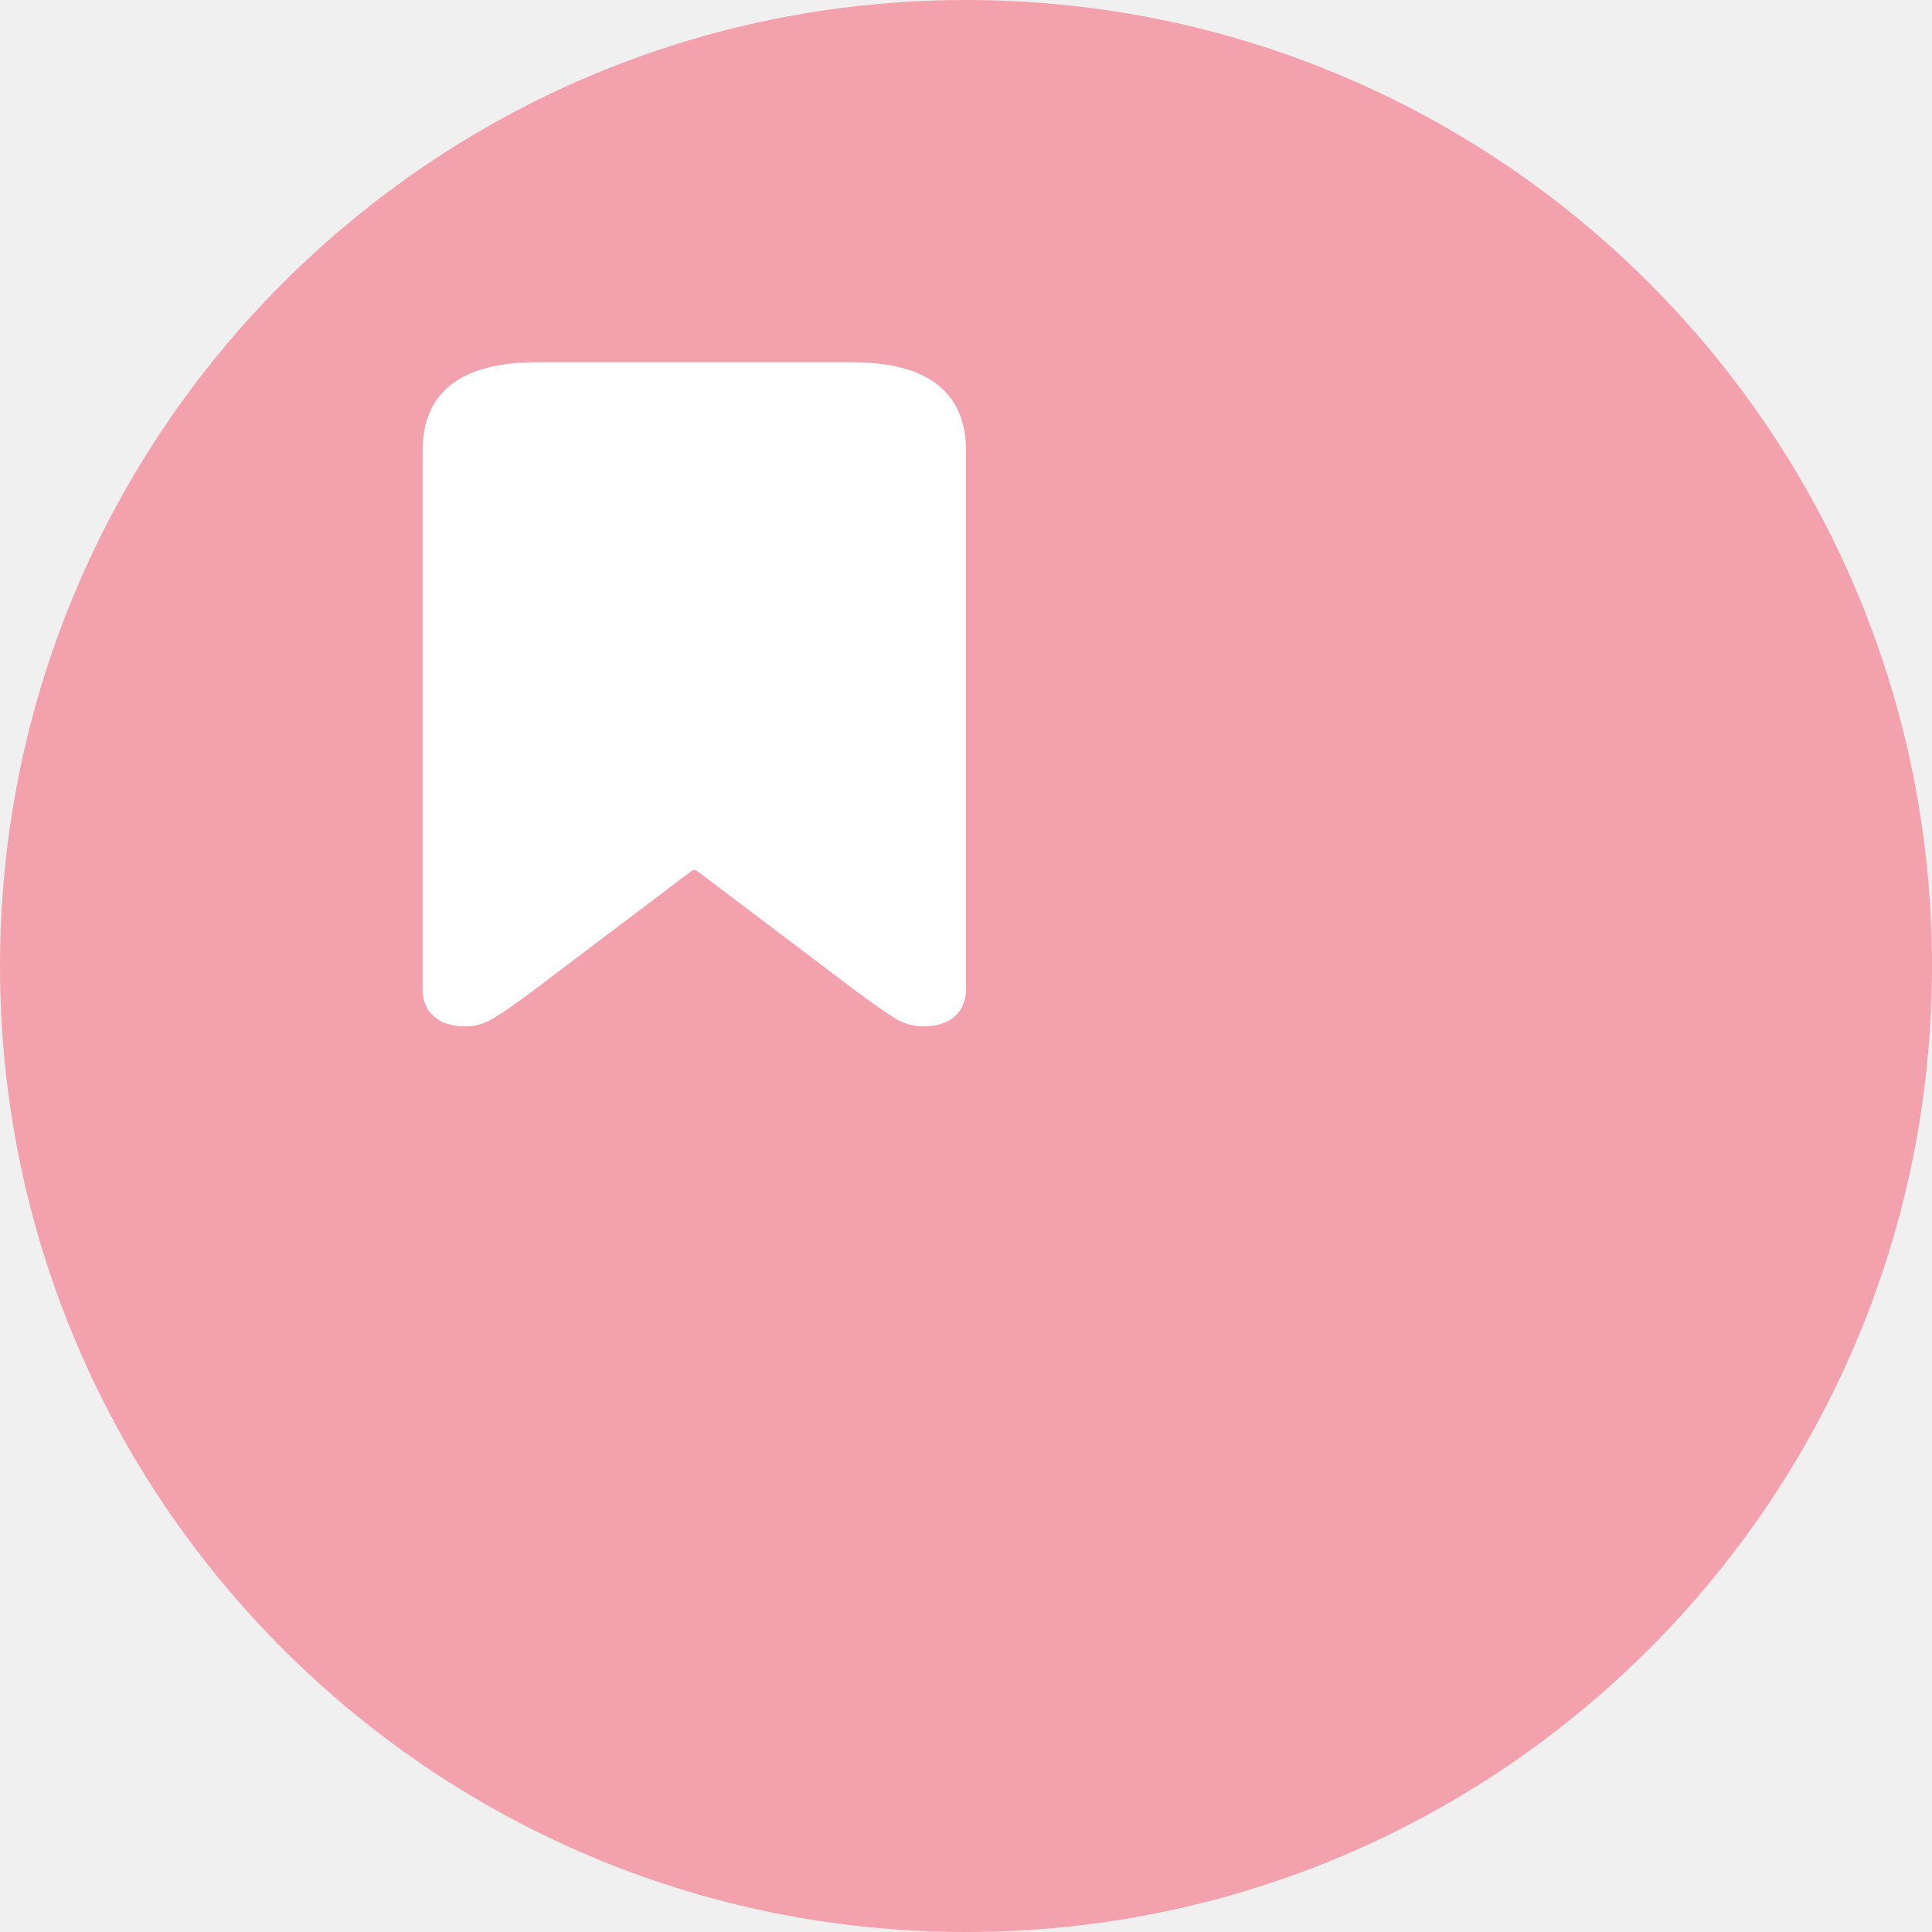
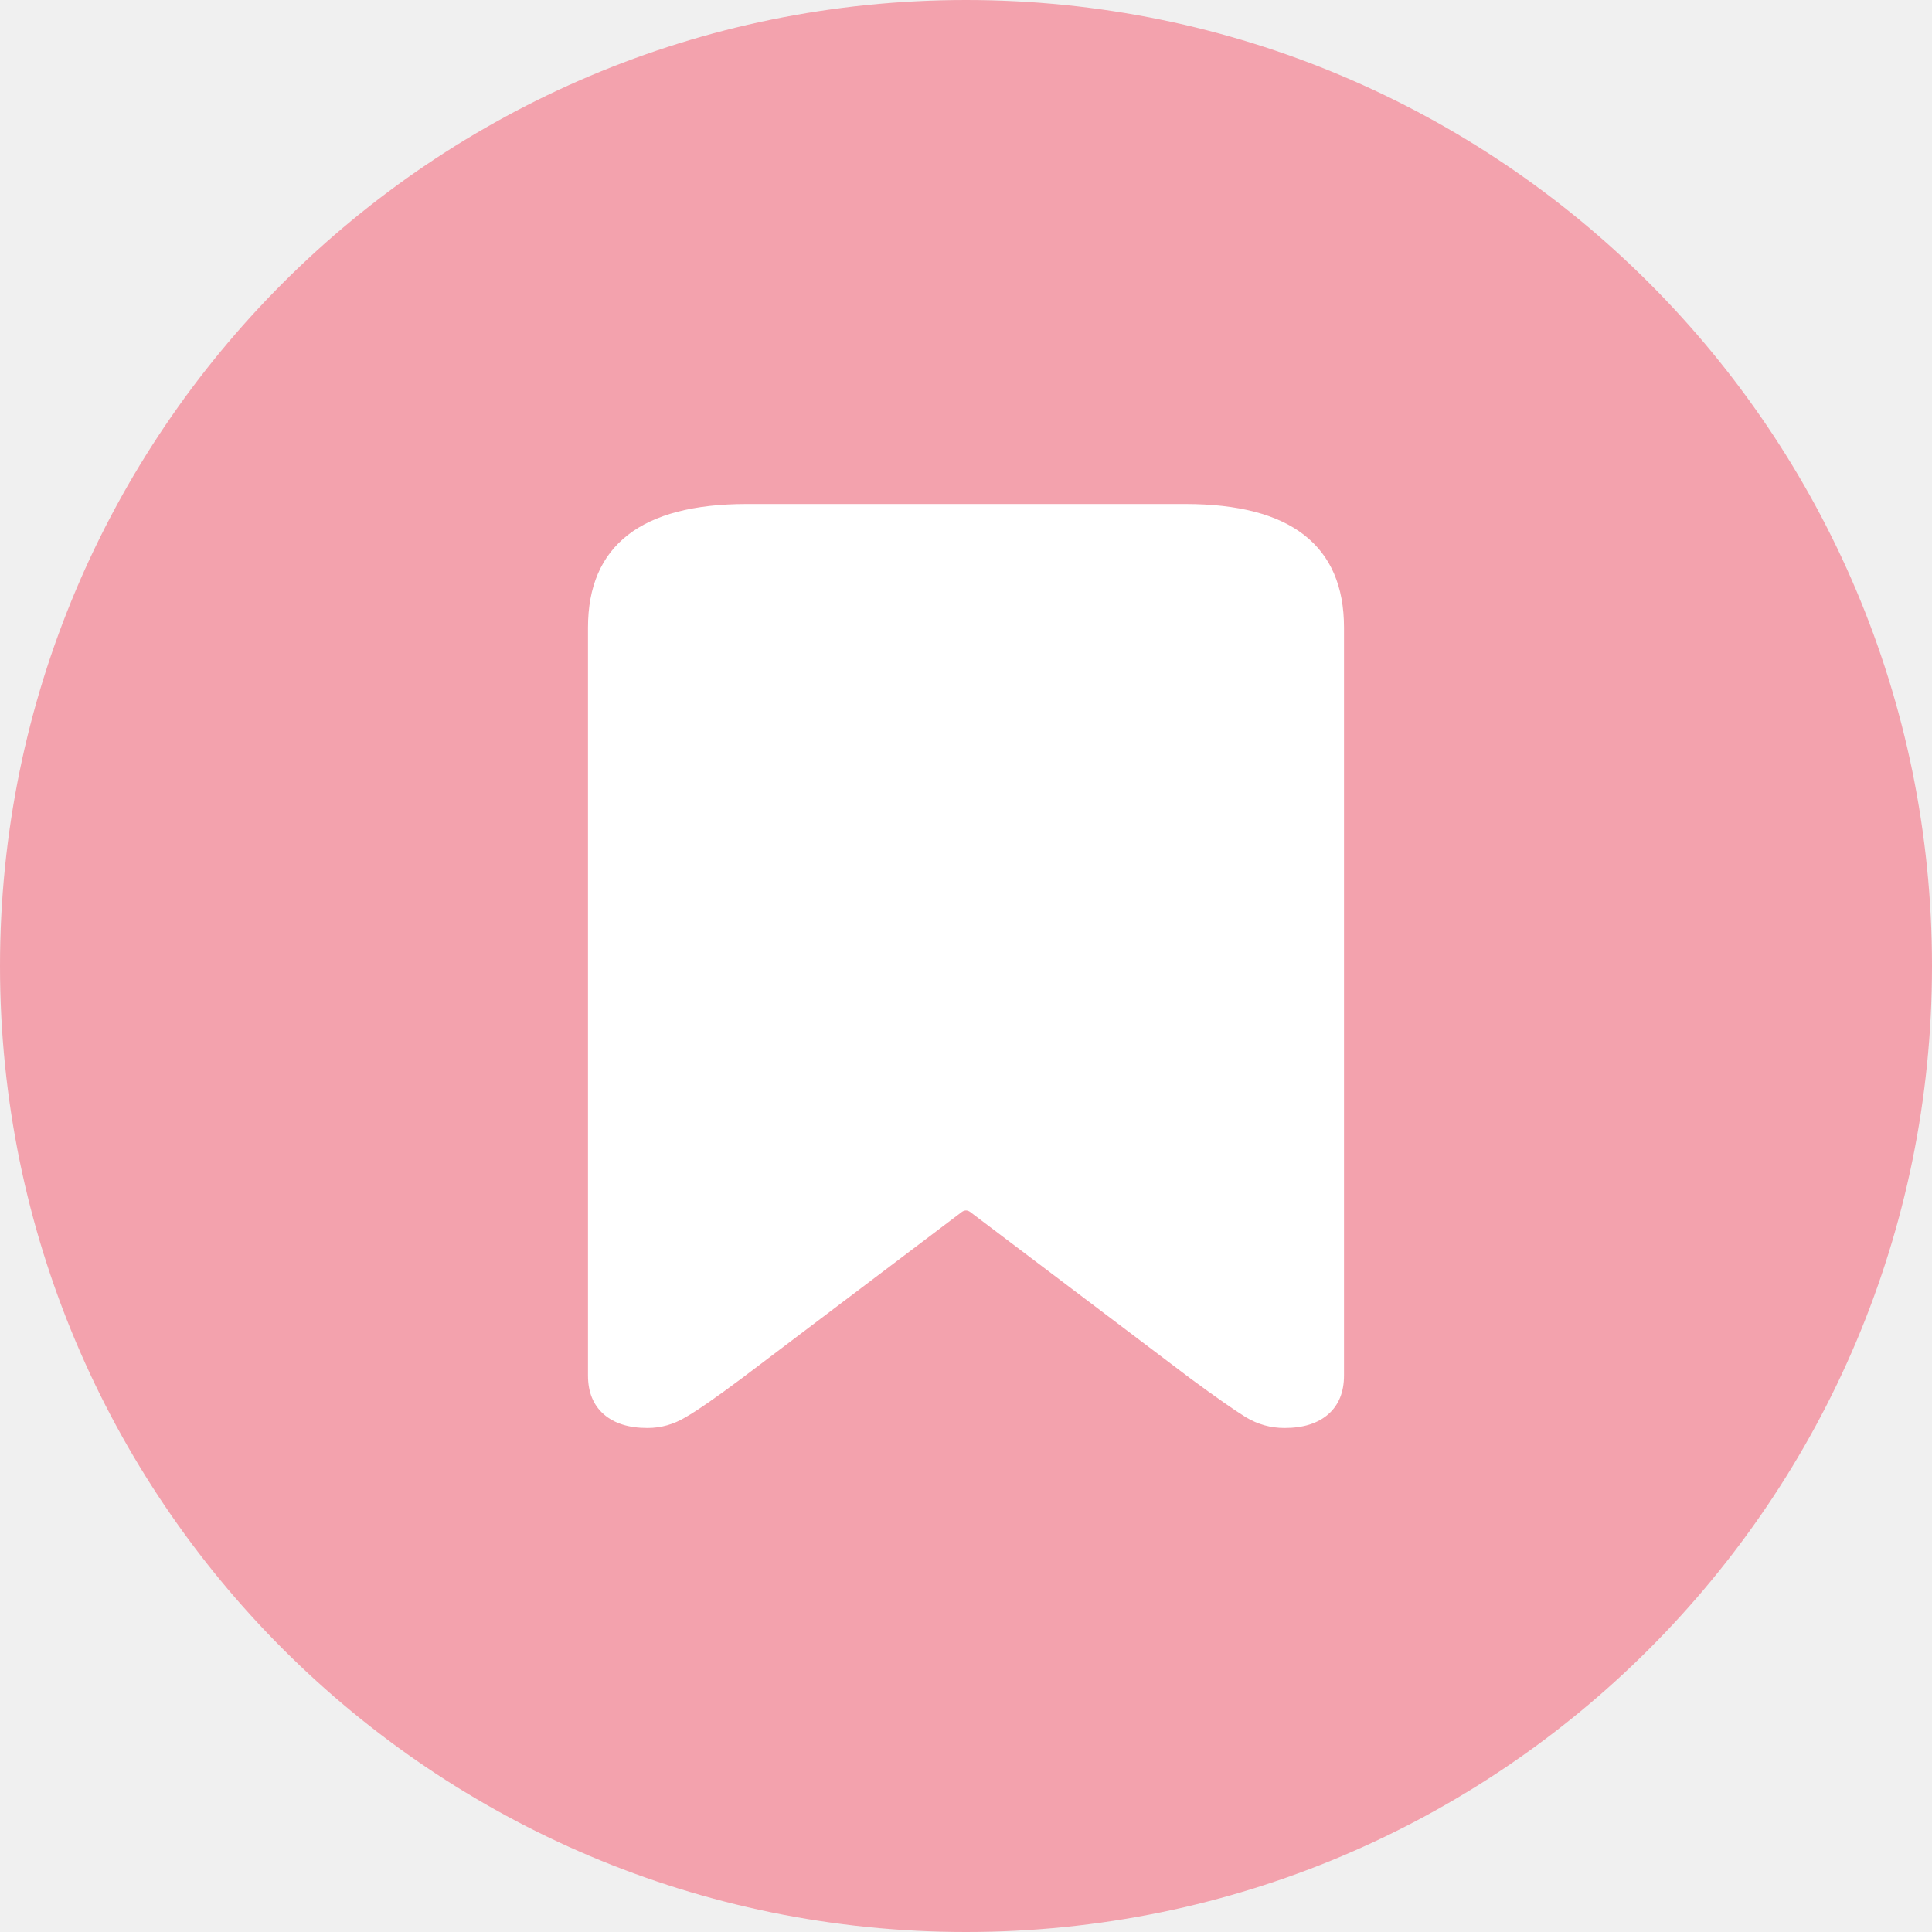
<svg xmlns="http://www.w3.org/2000/svg" width="32" height="32" viewBox="0 0 32 32" fill="none">
  <circle cx="16" cy="16" r="16" fill="#F3A2AD" />
-   <path d="M7.708 17C7.485 17 7.312 16.945 7.187 16.836C7.062 16.727 7 16.573 7 16.374V7.472C7 6.983 7.158 6.615 7.474 6.369C7.79 6.123 8.262 6 8.889 6H14.111C14.738 6 15.21 6.123 15.526 6.369C15.842 6.615 16 6.983 16 7.472V16.374C16 16.573 15.938 16.727 15.813 16.836C15.688 16.945 15.515 17 15.292 17C15.128 17 14.974 16.957 14.832 16.872C14.694 16.786 14.473 16.633 14.171 16.41L11.56 14.436C11.52 14.402 11.48 14.402 11.44 14.436L8.829 16.41C8.527 16.636 8.304 16.79 8.162 16.872C8.019 16.957 7.868 17 7.708 17Z" fill="white" />
+   <path d="M10.724 23.652C10.414 23.652 10.173 23.576 9.999 23.424C9.826 23.271 9.739 23.058 9.739 22.782V10.395C9.739 9.715 9.959 9.204 10.399 8.861C10.838 8.519 11.495 8.348 12.368 8.348H19.632C20.505 8.348 21.162 8.519 21.601 8.861C22.041 9.204 22.261 9.715 22.261 10.395V22.782C22.261 23.058 22.174 23.271 22.001 23.424C21.827 23.576 21.586 23.652 21.276 23.652C21.047 23.652 20.834 23.593 20.635 23.474C20.443 23.355 20.137 23.141 19.716 22.831L16.084 20.085C16.028 20.037 15.972 20.037 15.916 20.085L12.284 22.831C11.863 23.145 11.554 23.36 11.355 23.474C11.157 23.593 10.947 23.652 10.724 23.652Z" fill="white" />
</svg>
